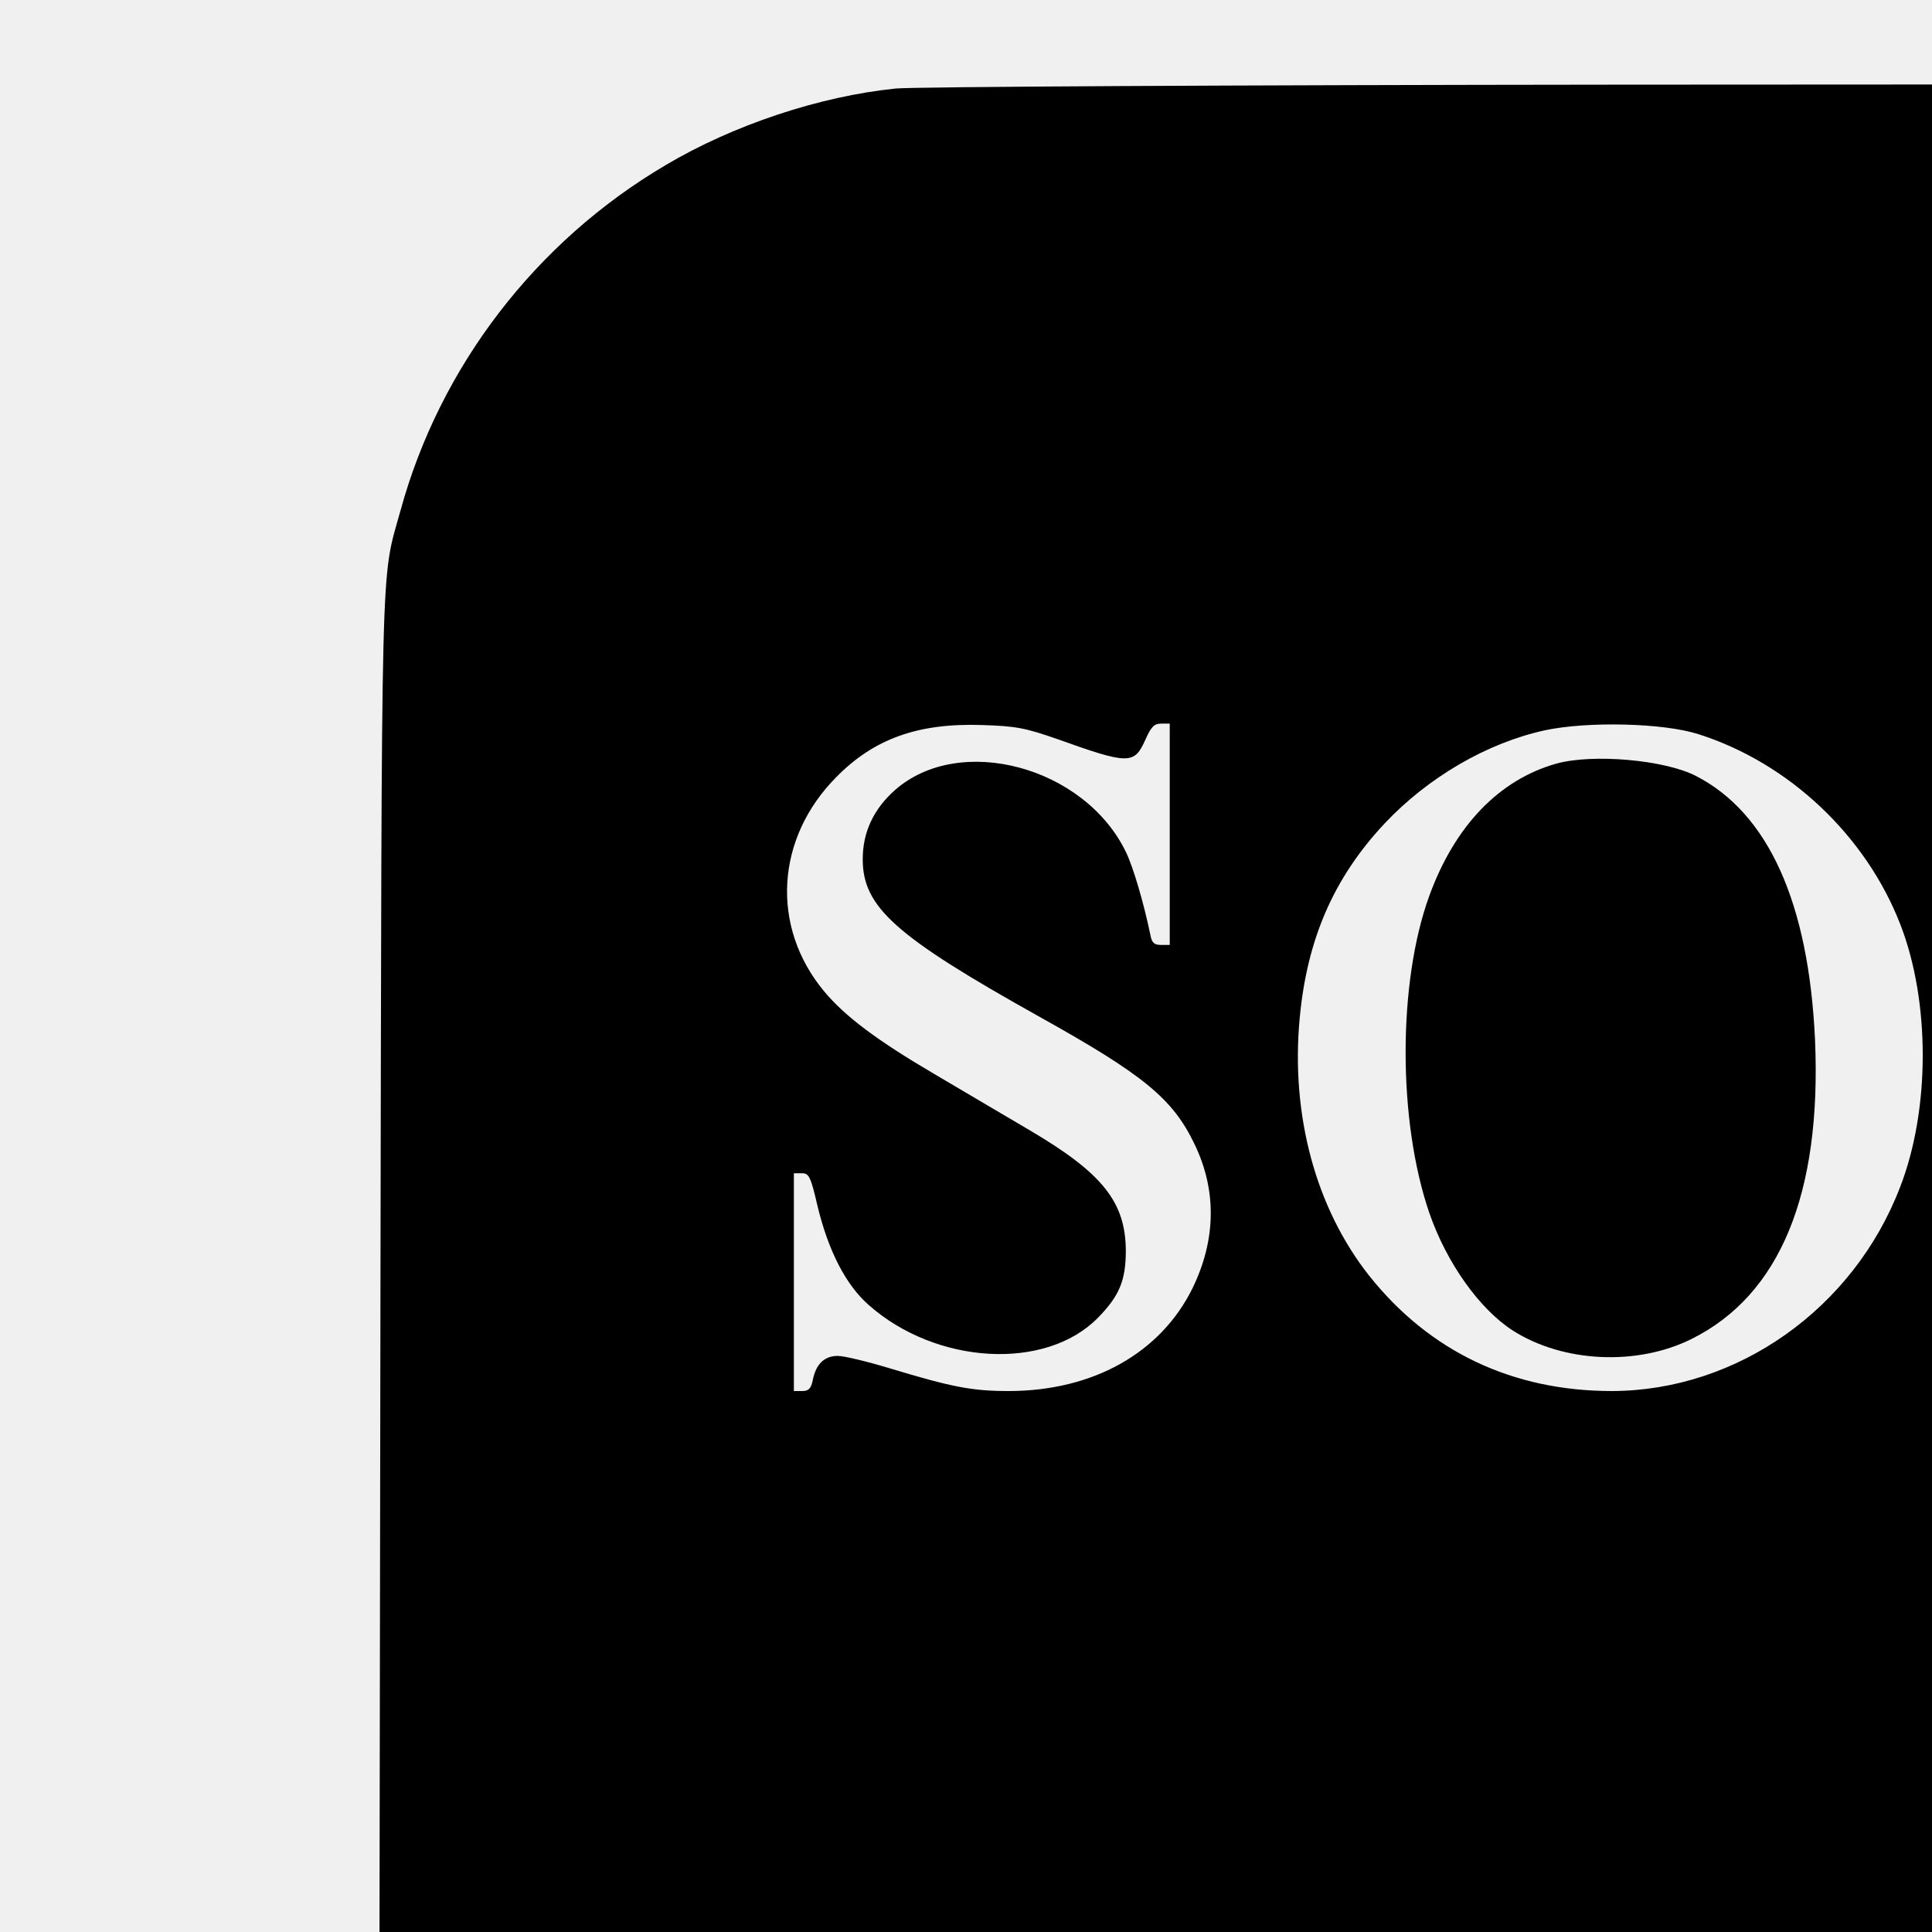
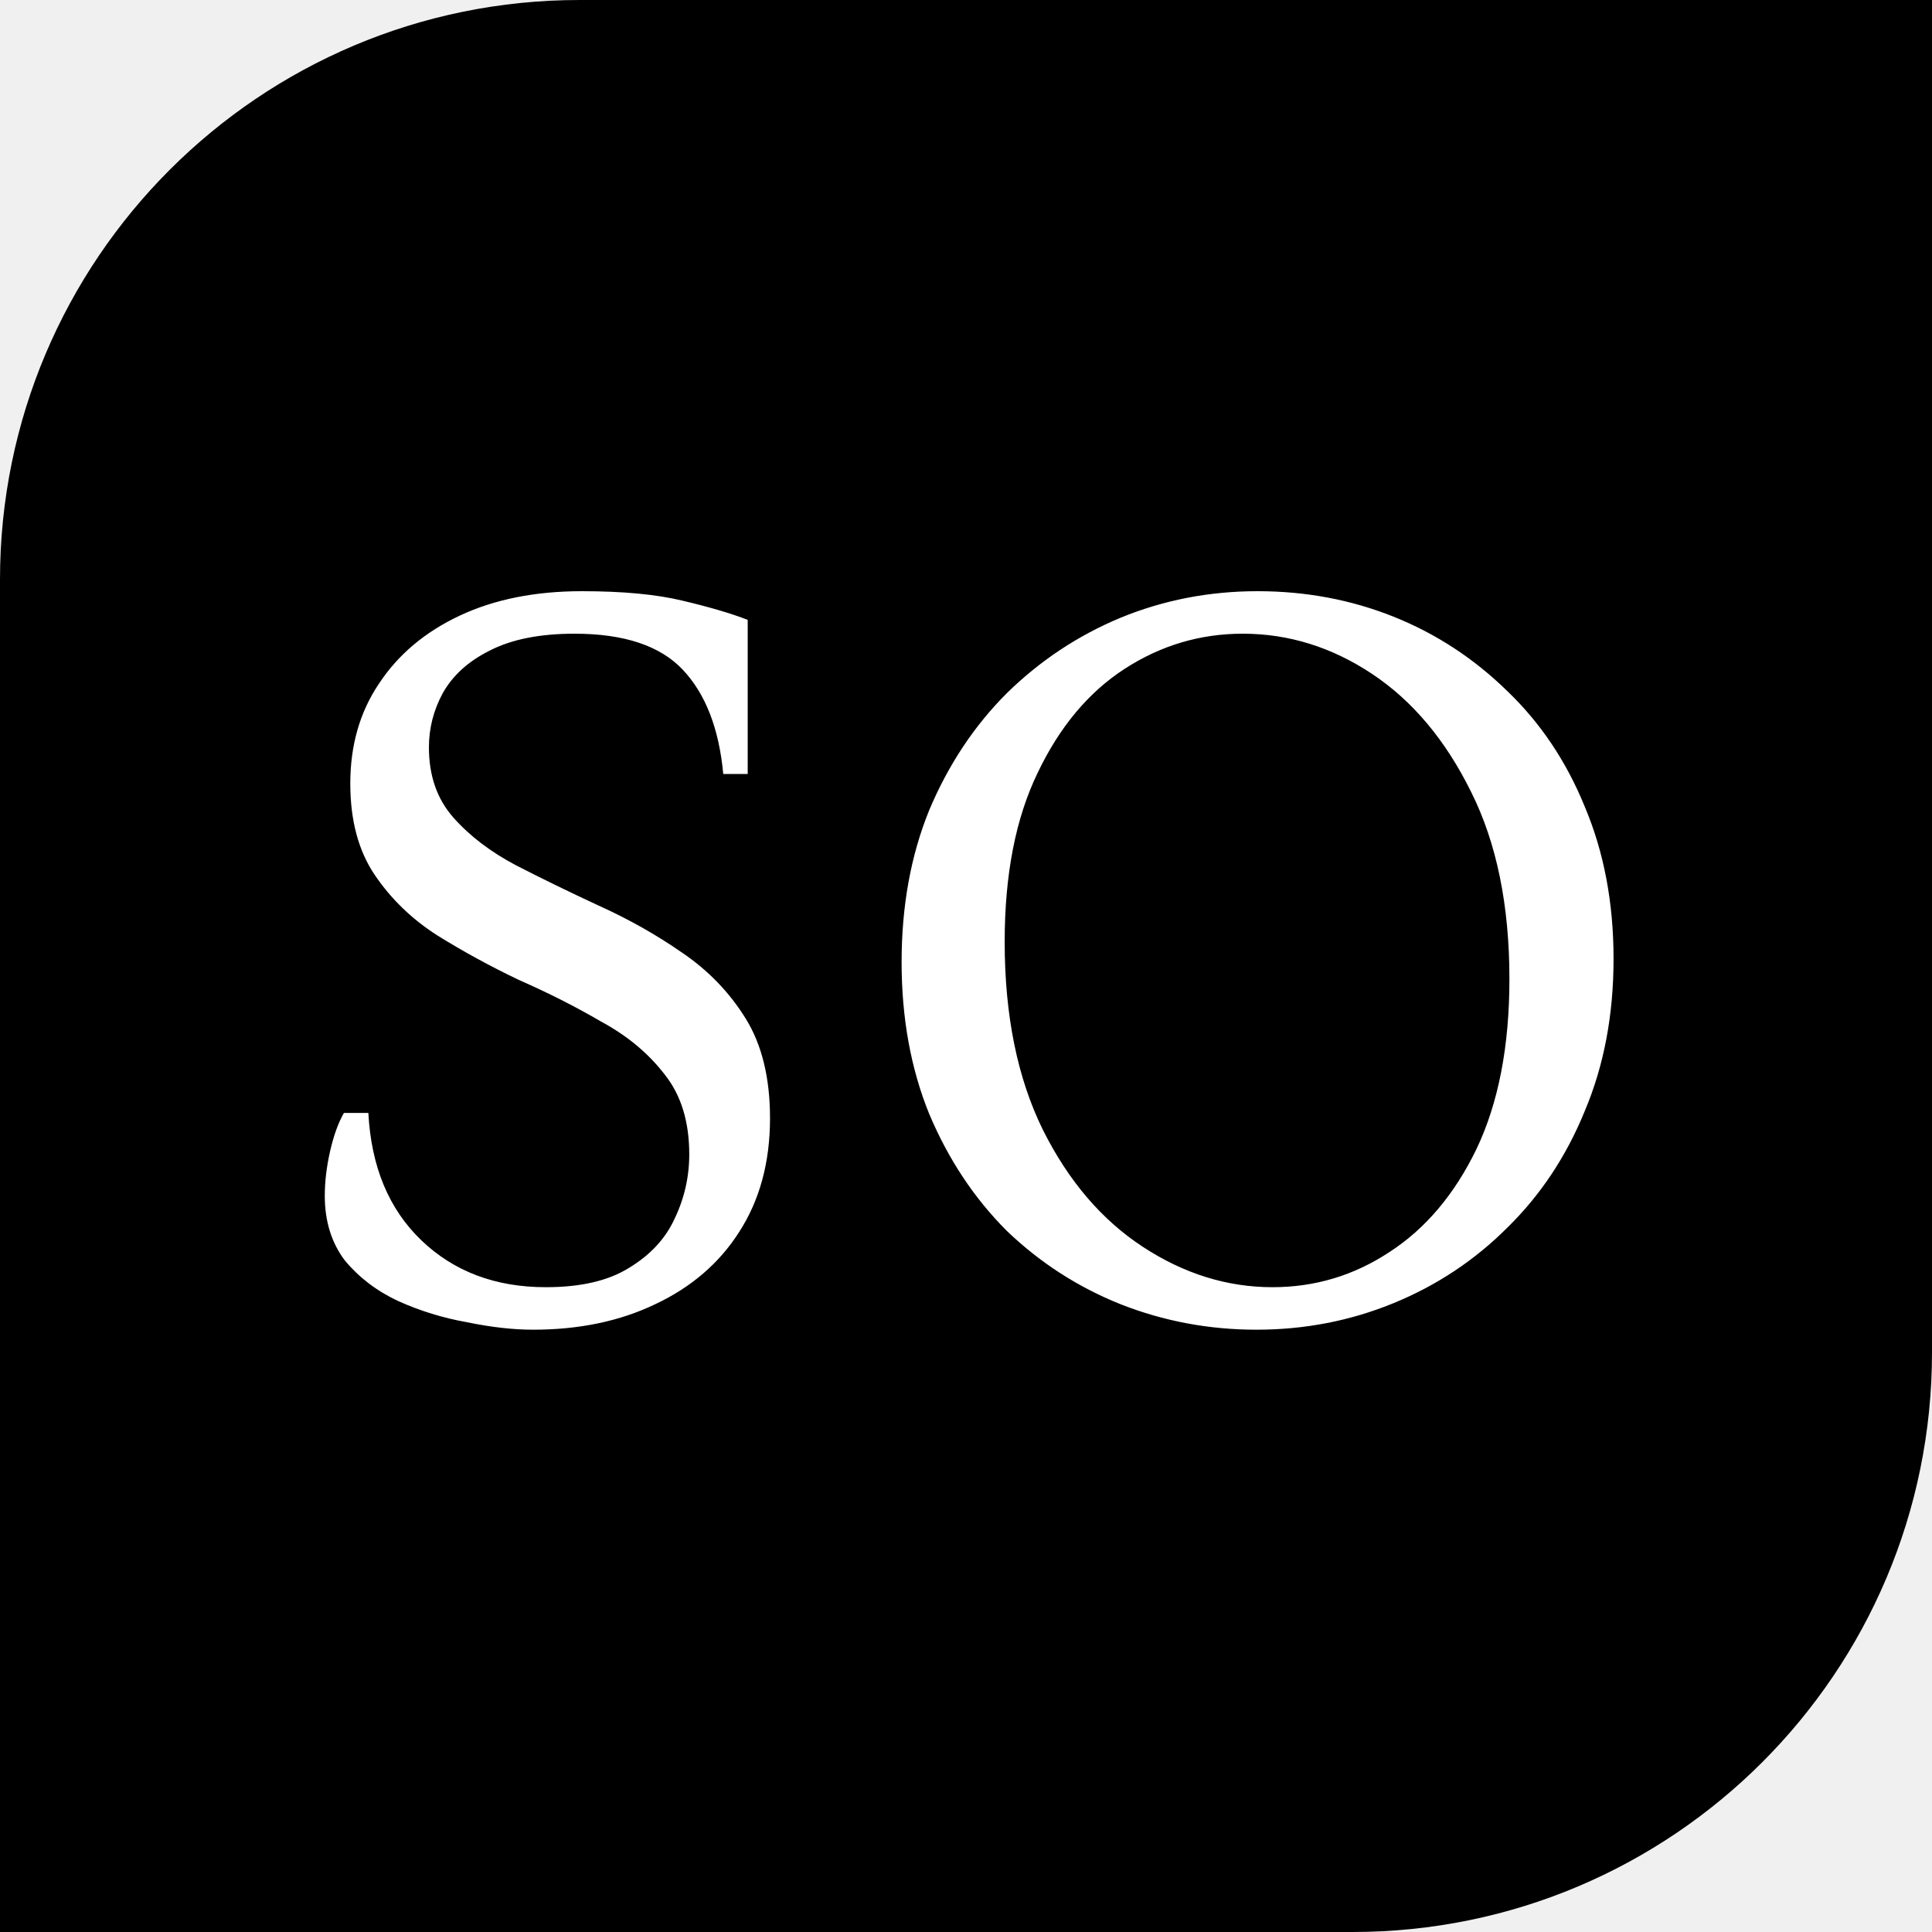
- <svg xmlns="http://www.w3.org/2000/svg" version="1.0">
-   <g transform="translate(0,613) scale(0.1,-0.1)" fill="#000000" stroke="none">
-     <path d="M2550 5878 c-217 -22 -463 -104 -655 -218 -370 -218 -643 -574 -755 -984 -57 -205 -53 -71 -57 -2264 l-3 -2022 2017 3 c1874 2 2024 4 2105 20 370 75 640 212 880 450 250 245 409 549 476 902 15 82 17 262 19 2108 l3 2017 -1972 -1 c-1085 -1 -2011 -6 -2058 -11z m460 -1852 c204 -73 219 -73 251 -1 16 36 25 45 44 45 l25 0 0 -315 0 -315 -25 0 c-19 0 -26 6 -30 28 -19 92 -49 194 -70 237 -118 243 -473 338 -657 176 -61 -54 -92 -120 -92 -197 0 -137 94 -220 504 -449 296 -165 379 -233 441 -363 63 -131 61 -271 -6 -409 -91 -185 -284 -293 -524 -293 -103 0 -161 11 -339 65 -63 19 -129 35 -147 35 -38 0 -62 -23 -71 -68 -5 -25 -12 -32 -30 -32 l-24 0 0 310 0 310 23 0 c20 0 25 -10 44 -92 31 -129 81 -226 146 -283 192 -170 503 -188 652 -37 61 62 80 106 80 192 -1 138 -66 220 -273 342 -70 41 -193 114 -273 161 -162 95 -254 164 -313 235 -153 184 -138 436 35 610 107 109 233 154 414 148 97 -3 123 -8 215 -40z m1825 14 c258 -82 477 -289 575 -542 85 -219 85 -527 -1 -748 -133 -346 -463 -579 -820 -580 -283 0 -519 112 -691 328 -152 192 -224 457 -198 734 21 225 97 399 241 553 124 132 292 230 457 266 122 26 337 21 437 -11z" />
-     <path d="M4430 3956 c-162 -46 -288 -176 -361 -376 -90 -247 -90 -641 0 -903 49 -142 143 -274 238 -335 143 -91 353 -101 508 -24 252 125 371 413 352 852 -18 390 -133 645 -339 751 -89 46 -294 64 -398 35z" />
-   </g>
+ <svg xmlns="http://www.w3.org/2000/svg" width="100" height="100" viewBox="0 0 100 100" fill="none">
+   <rect width="100" height="100" rx="30" fill="black" />
+   <rect x="53" width="47" height="45" fill="black" />
+   <rect y="50" width="50" height="50" fill="black" />
+   <path d="M27.591 68.825C26.564 68.825 25.428 68.697 24.181 68.44C22.934 68.22 21.743 67.853 20.606 67.34C19.506 66.827 18.59 66.13 17.856 65.25C17.16 64.333 16.811 63.215 16.811 61.895C16.811 61.162 16.903 60.392 17.086 59.585C17.27 58.778 17.508 58.118 17.801 57.605H19.066C19.213 60.392 20.13 62.592 21.816 64.205C23.503 65.818 25.648 66.625 28.251 66.625C30.048 66.625 31.478 66.295 32.541 65.635C33.641 64.975 34.429 64.132 34.906 63.105C35.419 62.042 35.676 60.923 35.676 59.75C35.676 58.063 35.255 56.688 34.411 55.625C33.568 54.525 32.468 53.608 31.111 52.875C29.791 52.105 28.38 51.39 26.876 50.73C25.41 50.033 23.998 49.263 22.641 48.42C21.321 47.577 20.239 46.532 19.396 45.285C18.553 44.038 18.131 42.462 18.131 40.555C18.131 38.575 18.626 36.852 19.616 35.385C20.606 33.882 22 32.708 23.796 31.865C25.593 31.022 27.701 30.6 30.121 30.6C32.248 30.6 33.989 30.765 35.346 31.095C36.739 31.425 37.858 31.755 38.701 32.085V40.06H37.436C37.216 37.713 36.52 35.917 35.346 34.67C34.173 33.423 32.303 32.8 29.736 32.8C27.939 32.8 26.473 33.093 25.336 33.68C24.236 34.23 23.43 34.963 22.916 35.88C22.439 36.76 22.201 37.695 22.201 38.685C22.201 40.152 22.623 41.362 23.466 42.315C24.309 43.268 25.391 44.093 26.711 44.79C28.068 45.487 29.498 46.183 31.001 46.88C32.541 47.577 33.971 48.383 35.291 49.3C36.648 50.217 37.748 51.353 38.591 52.71C39.434 54.067 39.856 55.79 39.856 57.88C39.856 60.153 39.325 62.115 38.261 63.765C37.234 65.378 35.786 66.625 33.916 67.505C32.083 68.385 29.974 68.825 27.591 68.825ZM65.092 30.6C67.585 30.6 69.932 31.04 72.132 31.92C74.332 32.8 76.293 34.083 78.017 35.77C79.74 37.42 81.078 39.418 82.032 41.765C83.022 44.112 83.517 46.733 83.517 49.63C83.517 52.527 83.022 55.148 82.032 57.495C81.078 59.842 79.74 61.858 78.017 63.545C76.33 65.232 74.368 66.533 72.132 67.45C69.895 68.367 67.53 68.825 65.037 68.825C62.58 68.825 60.233 68.385 57.997 67.505C55.797 66.625 53.835 65.36 52.112 63.71C50.425 62.023 49.087 60.007 48.097 57.66C47.143 55.313 46.667 52.692 46.667 49.795C46.667 46.898 47.143 44.277 48.097 41.93C49.087 39.583 50.425 37.567 52.112 35.88C53.835 34.193 55.797 32.892 57.997 31.975C60.233 31.058 62.598 30.6 65.092 30.6ZM65.862 66.625C68.062 66.625 70.078 66.02 71.912 64.81C73.782 63.6 75.285 61.822 76.422 59.475C77.558 57.092 78.127 54.158 78.127 50.675C78.127 46.862 77.467 43.635 76.147 40.995C74.827 38.318 73.122 36.283 71.032 34.89C68.942 33.497 66.705 32.8 64.322 32.8C62.122 32.8 60.087 33.405 58.217 34.615C56.347 35.825 54.843 37.622 53.707 40.005C52.57 42.352 52.002 45.267 52.002 48.75C52.002 52.563 52.662 55.808 53.982 58.485C55.302 61.125 57.025 63.142 59.152 64.535C61.278 65.928 63.515 66.625 65.862 66.625Z" fill="white" />
</svg>
